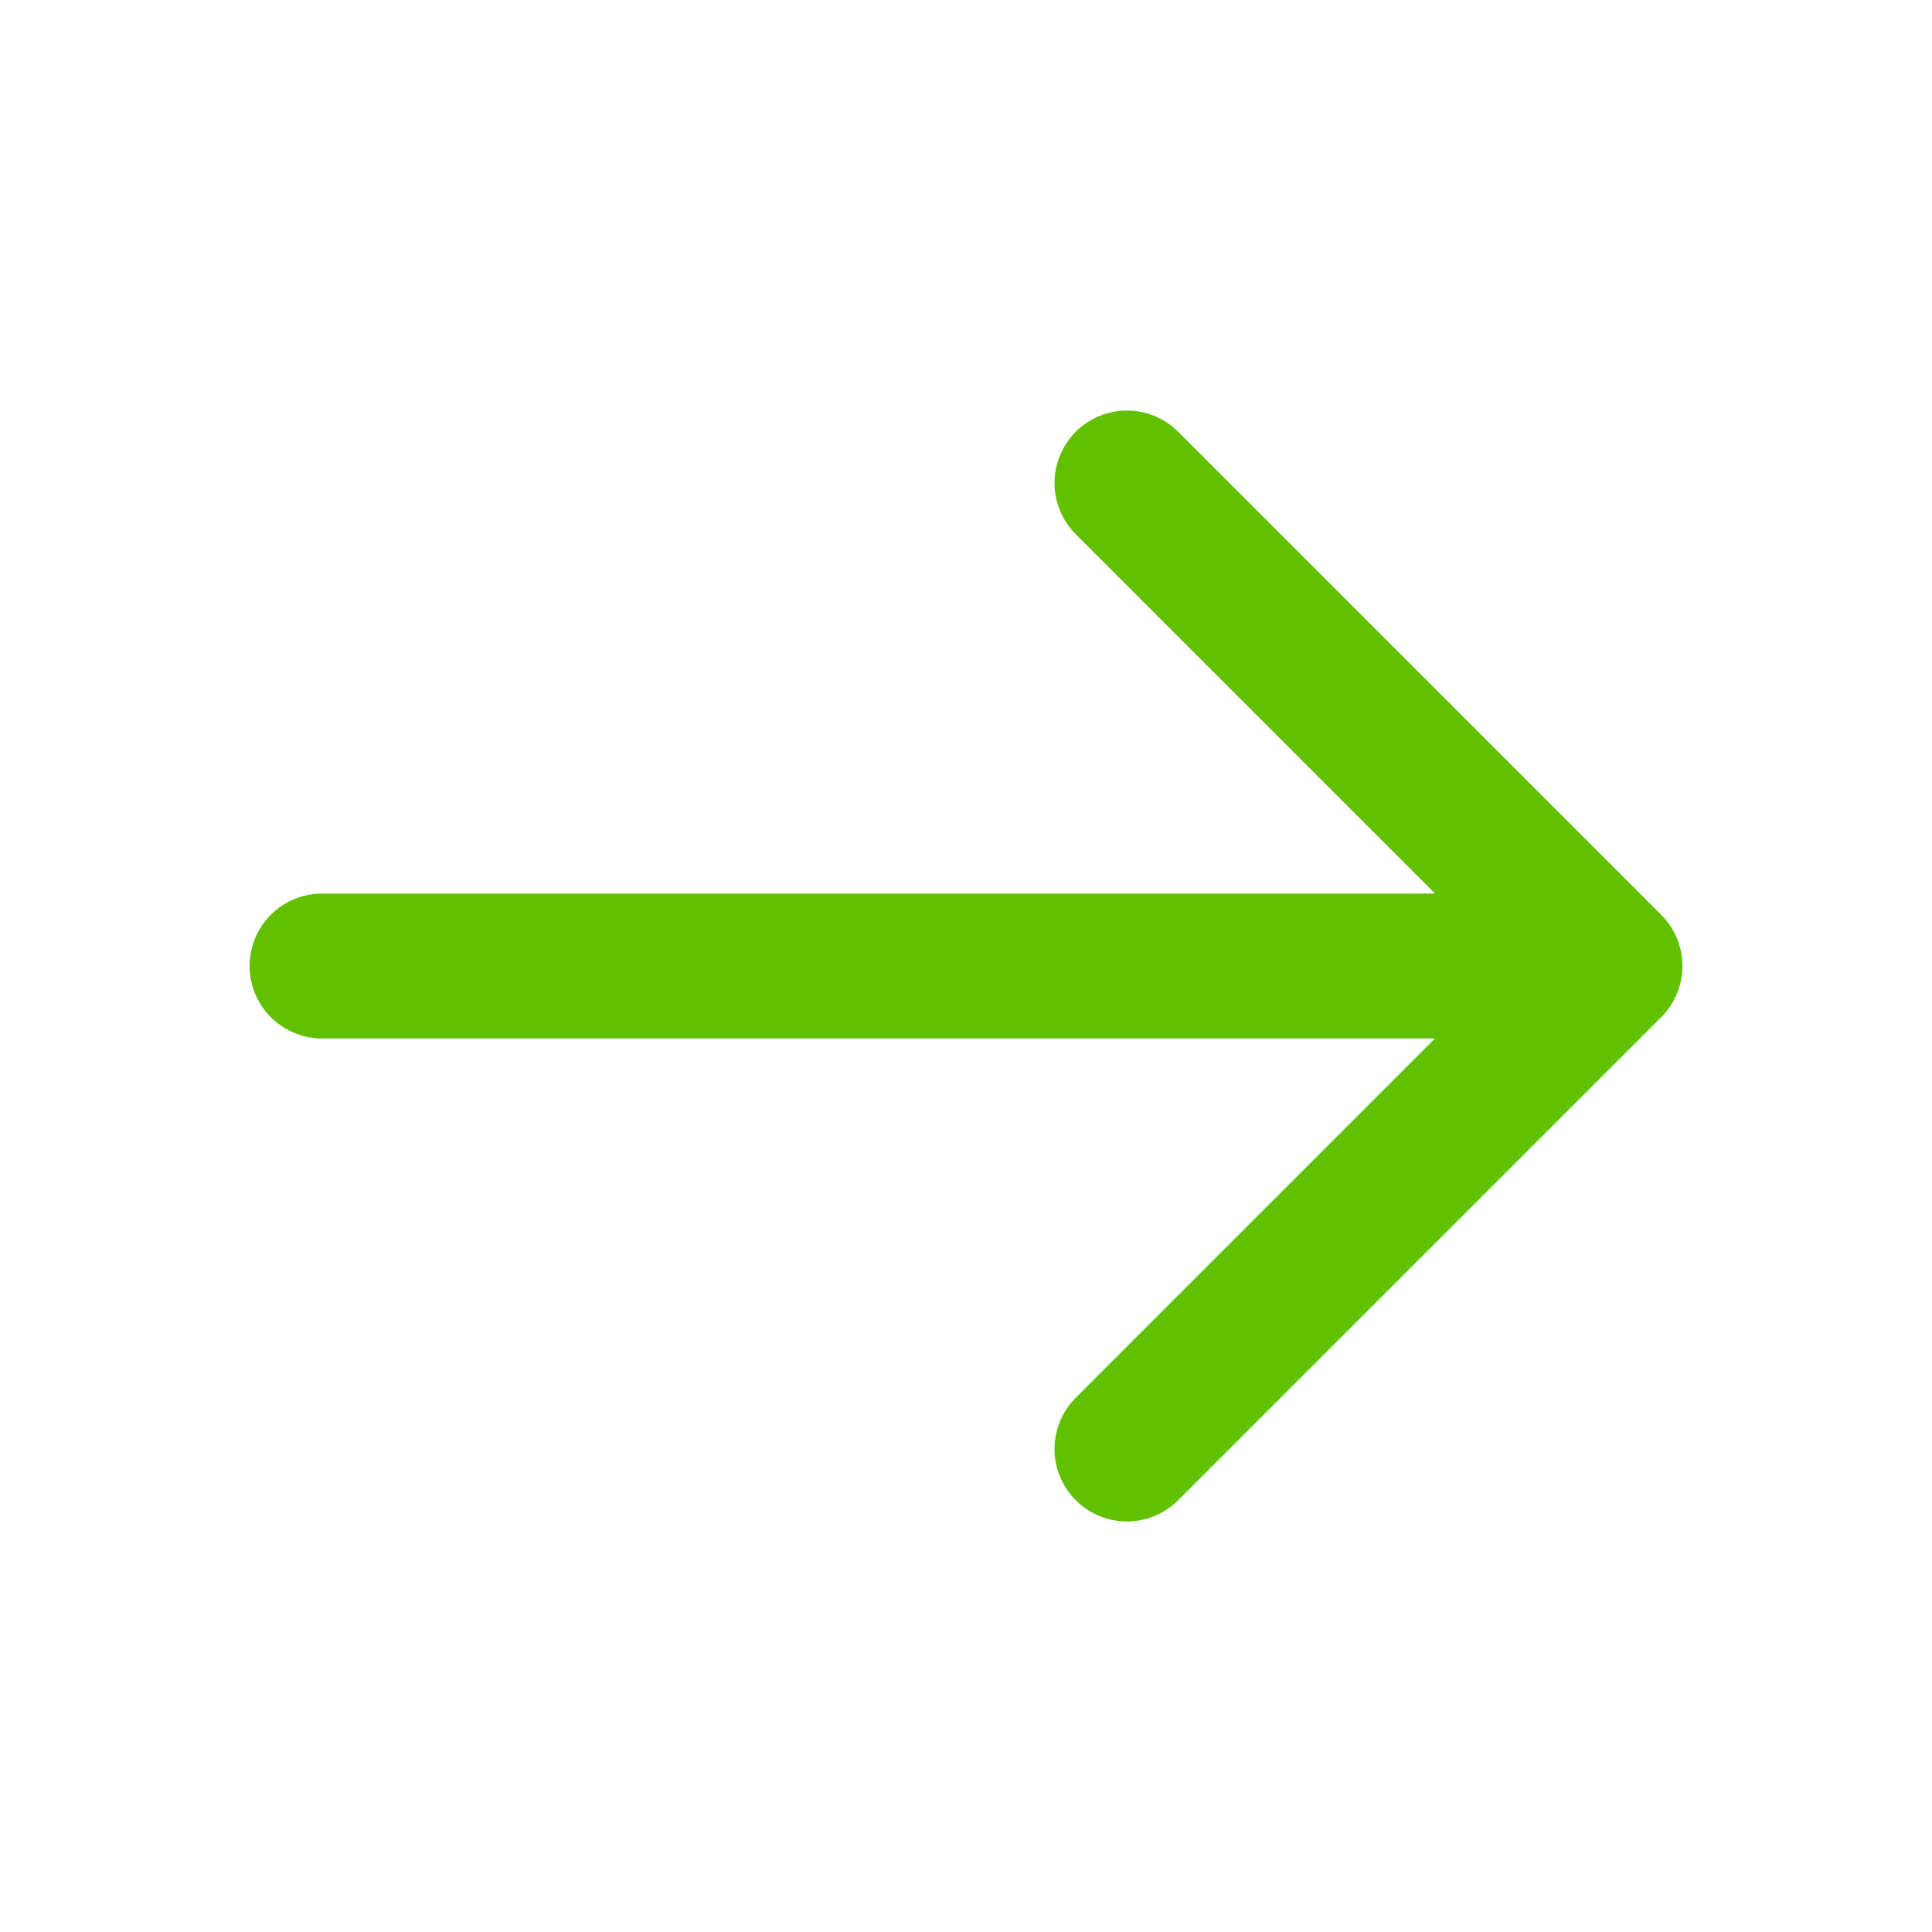
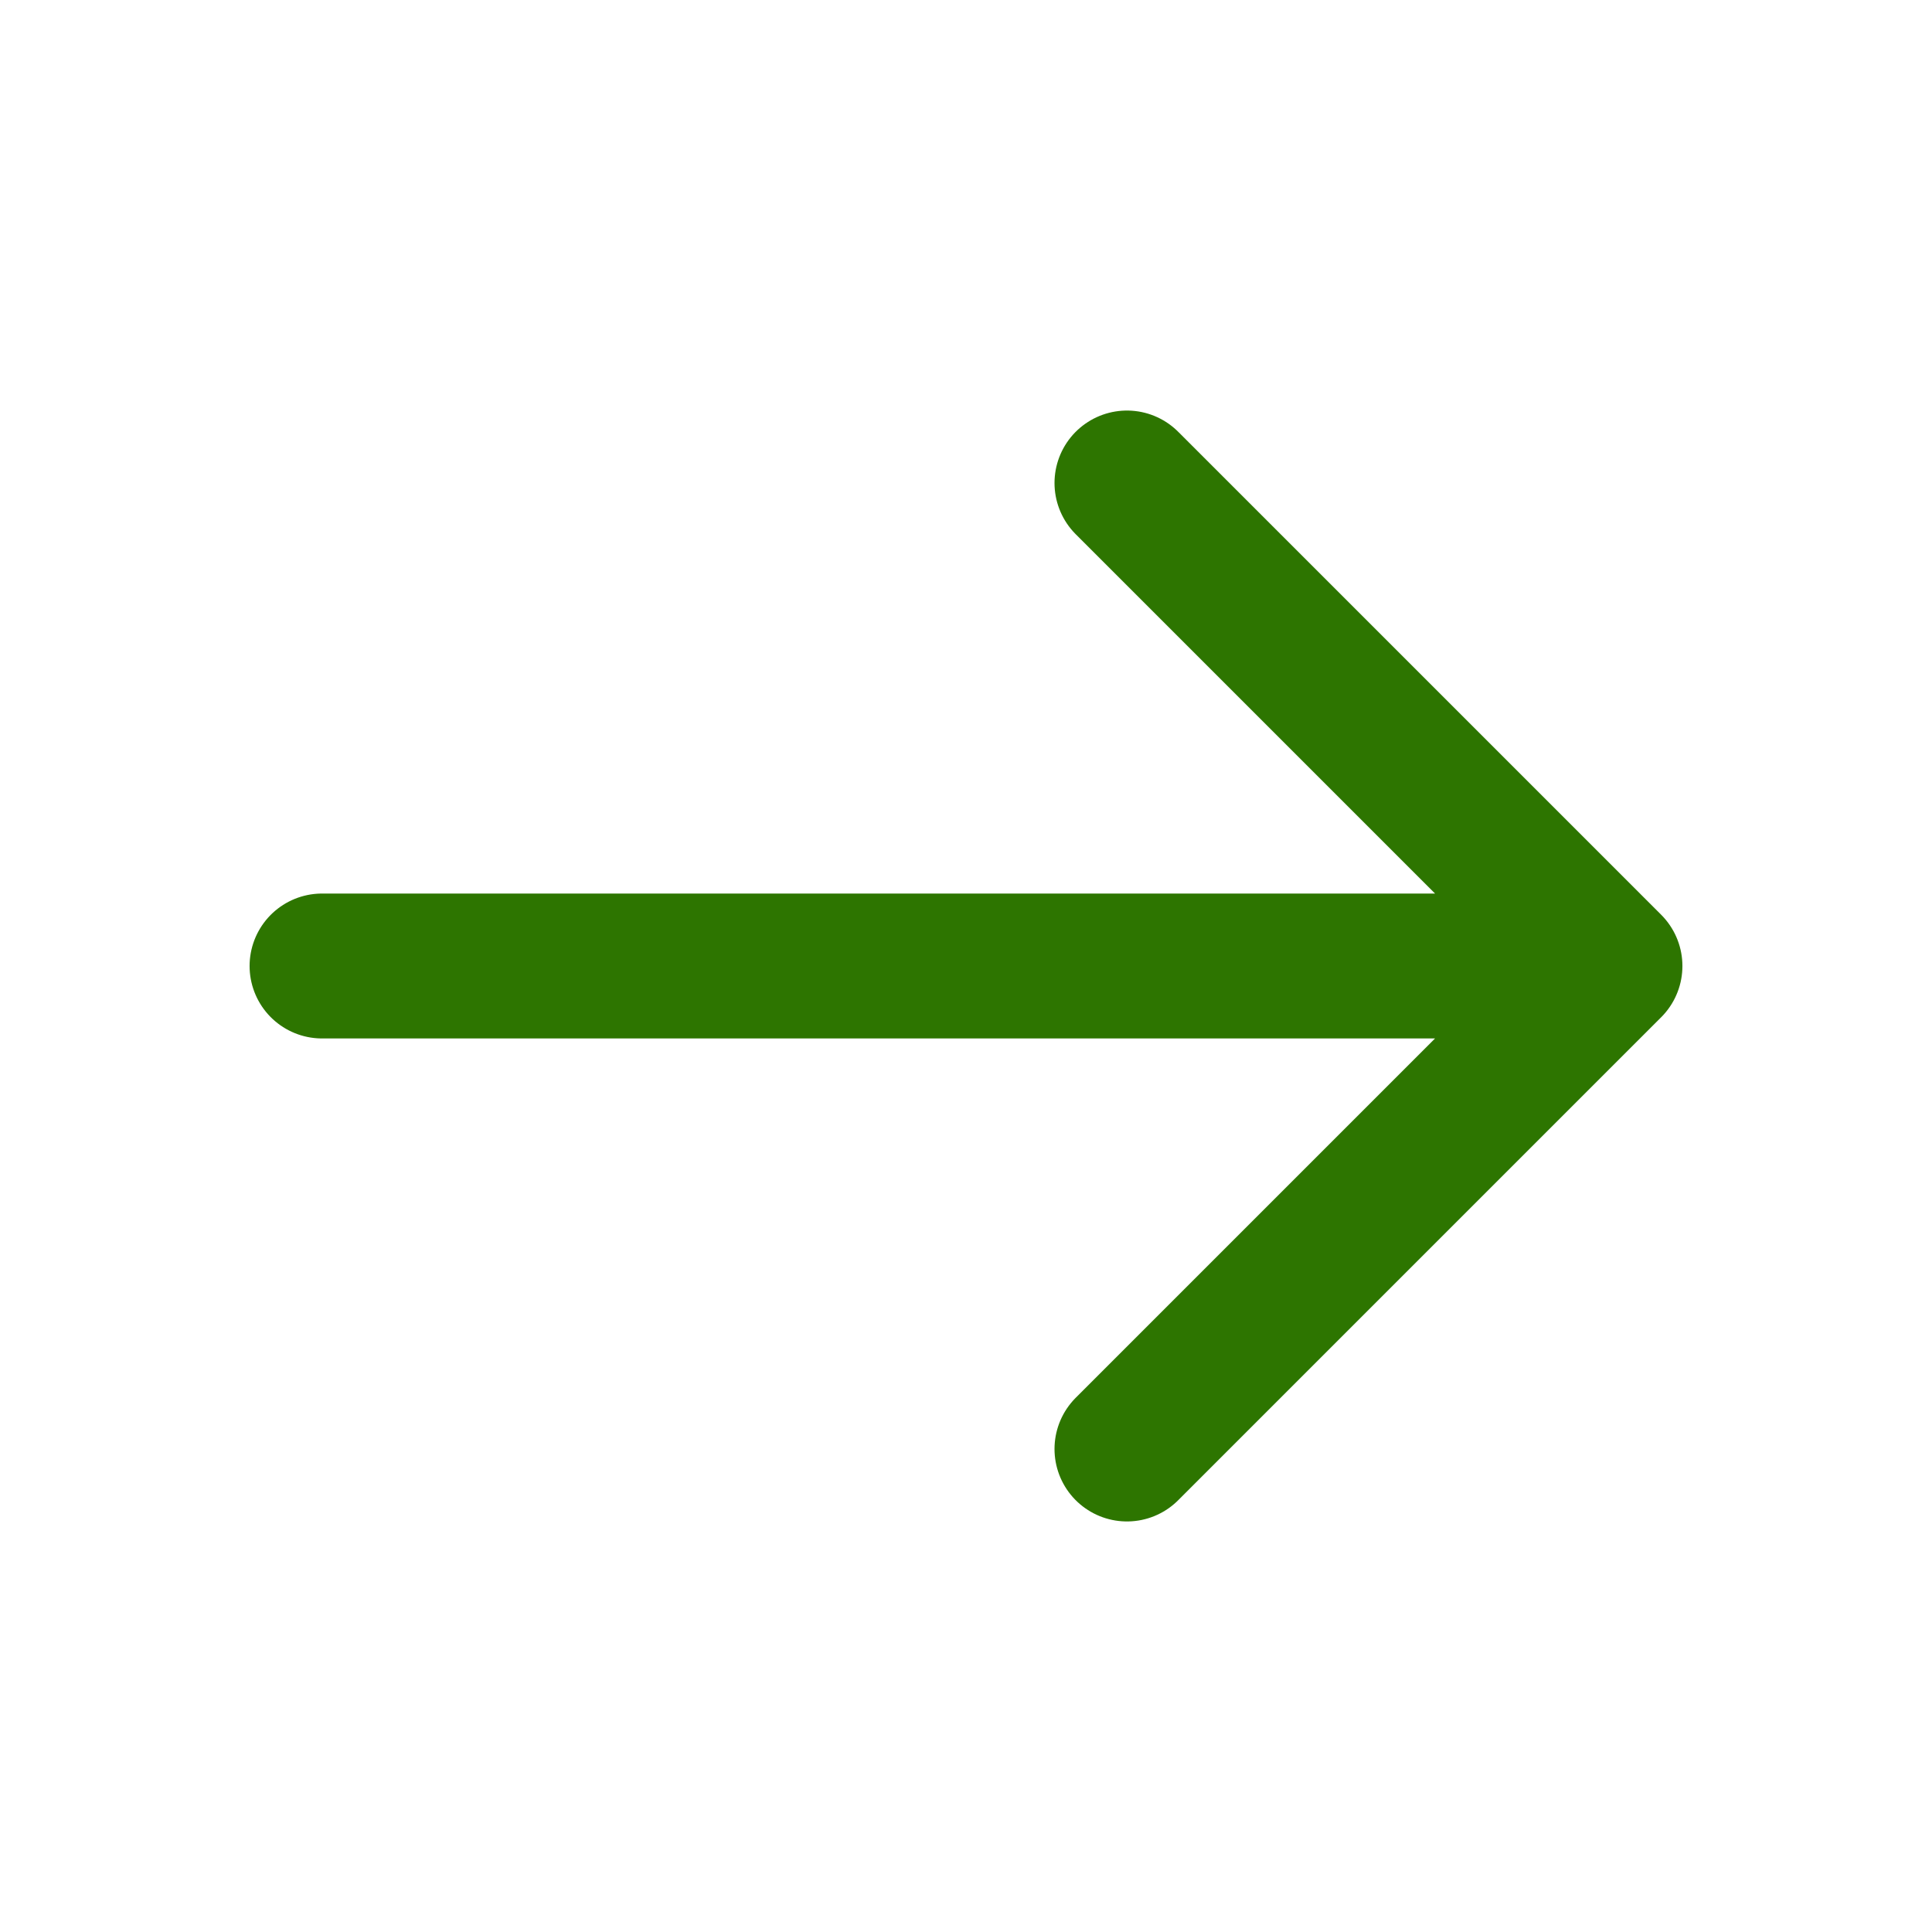
<svg xmlns="http://www.w3.org/2000/svg" width="16" height="16" viewBox="0 0 16 16" fill="none">
-   <path d="M2.667 8H13.333M9.333 12L13.333 8L9.333 4" stroke="#61C100" stroke-width="1.2" stroke-linecap="round" stroke-linejoin="round" />
+   <path d="M2.667 8H13.333M9.333 12L13.333 8L9.333 4" stroke="#2d7500" stroke-width="1.2" stroke-linecap="round" stroke-linejoin="round" />
</svg>
